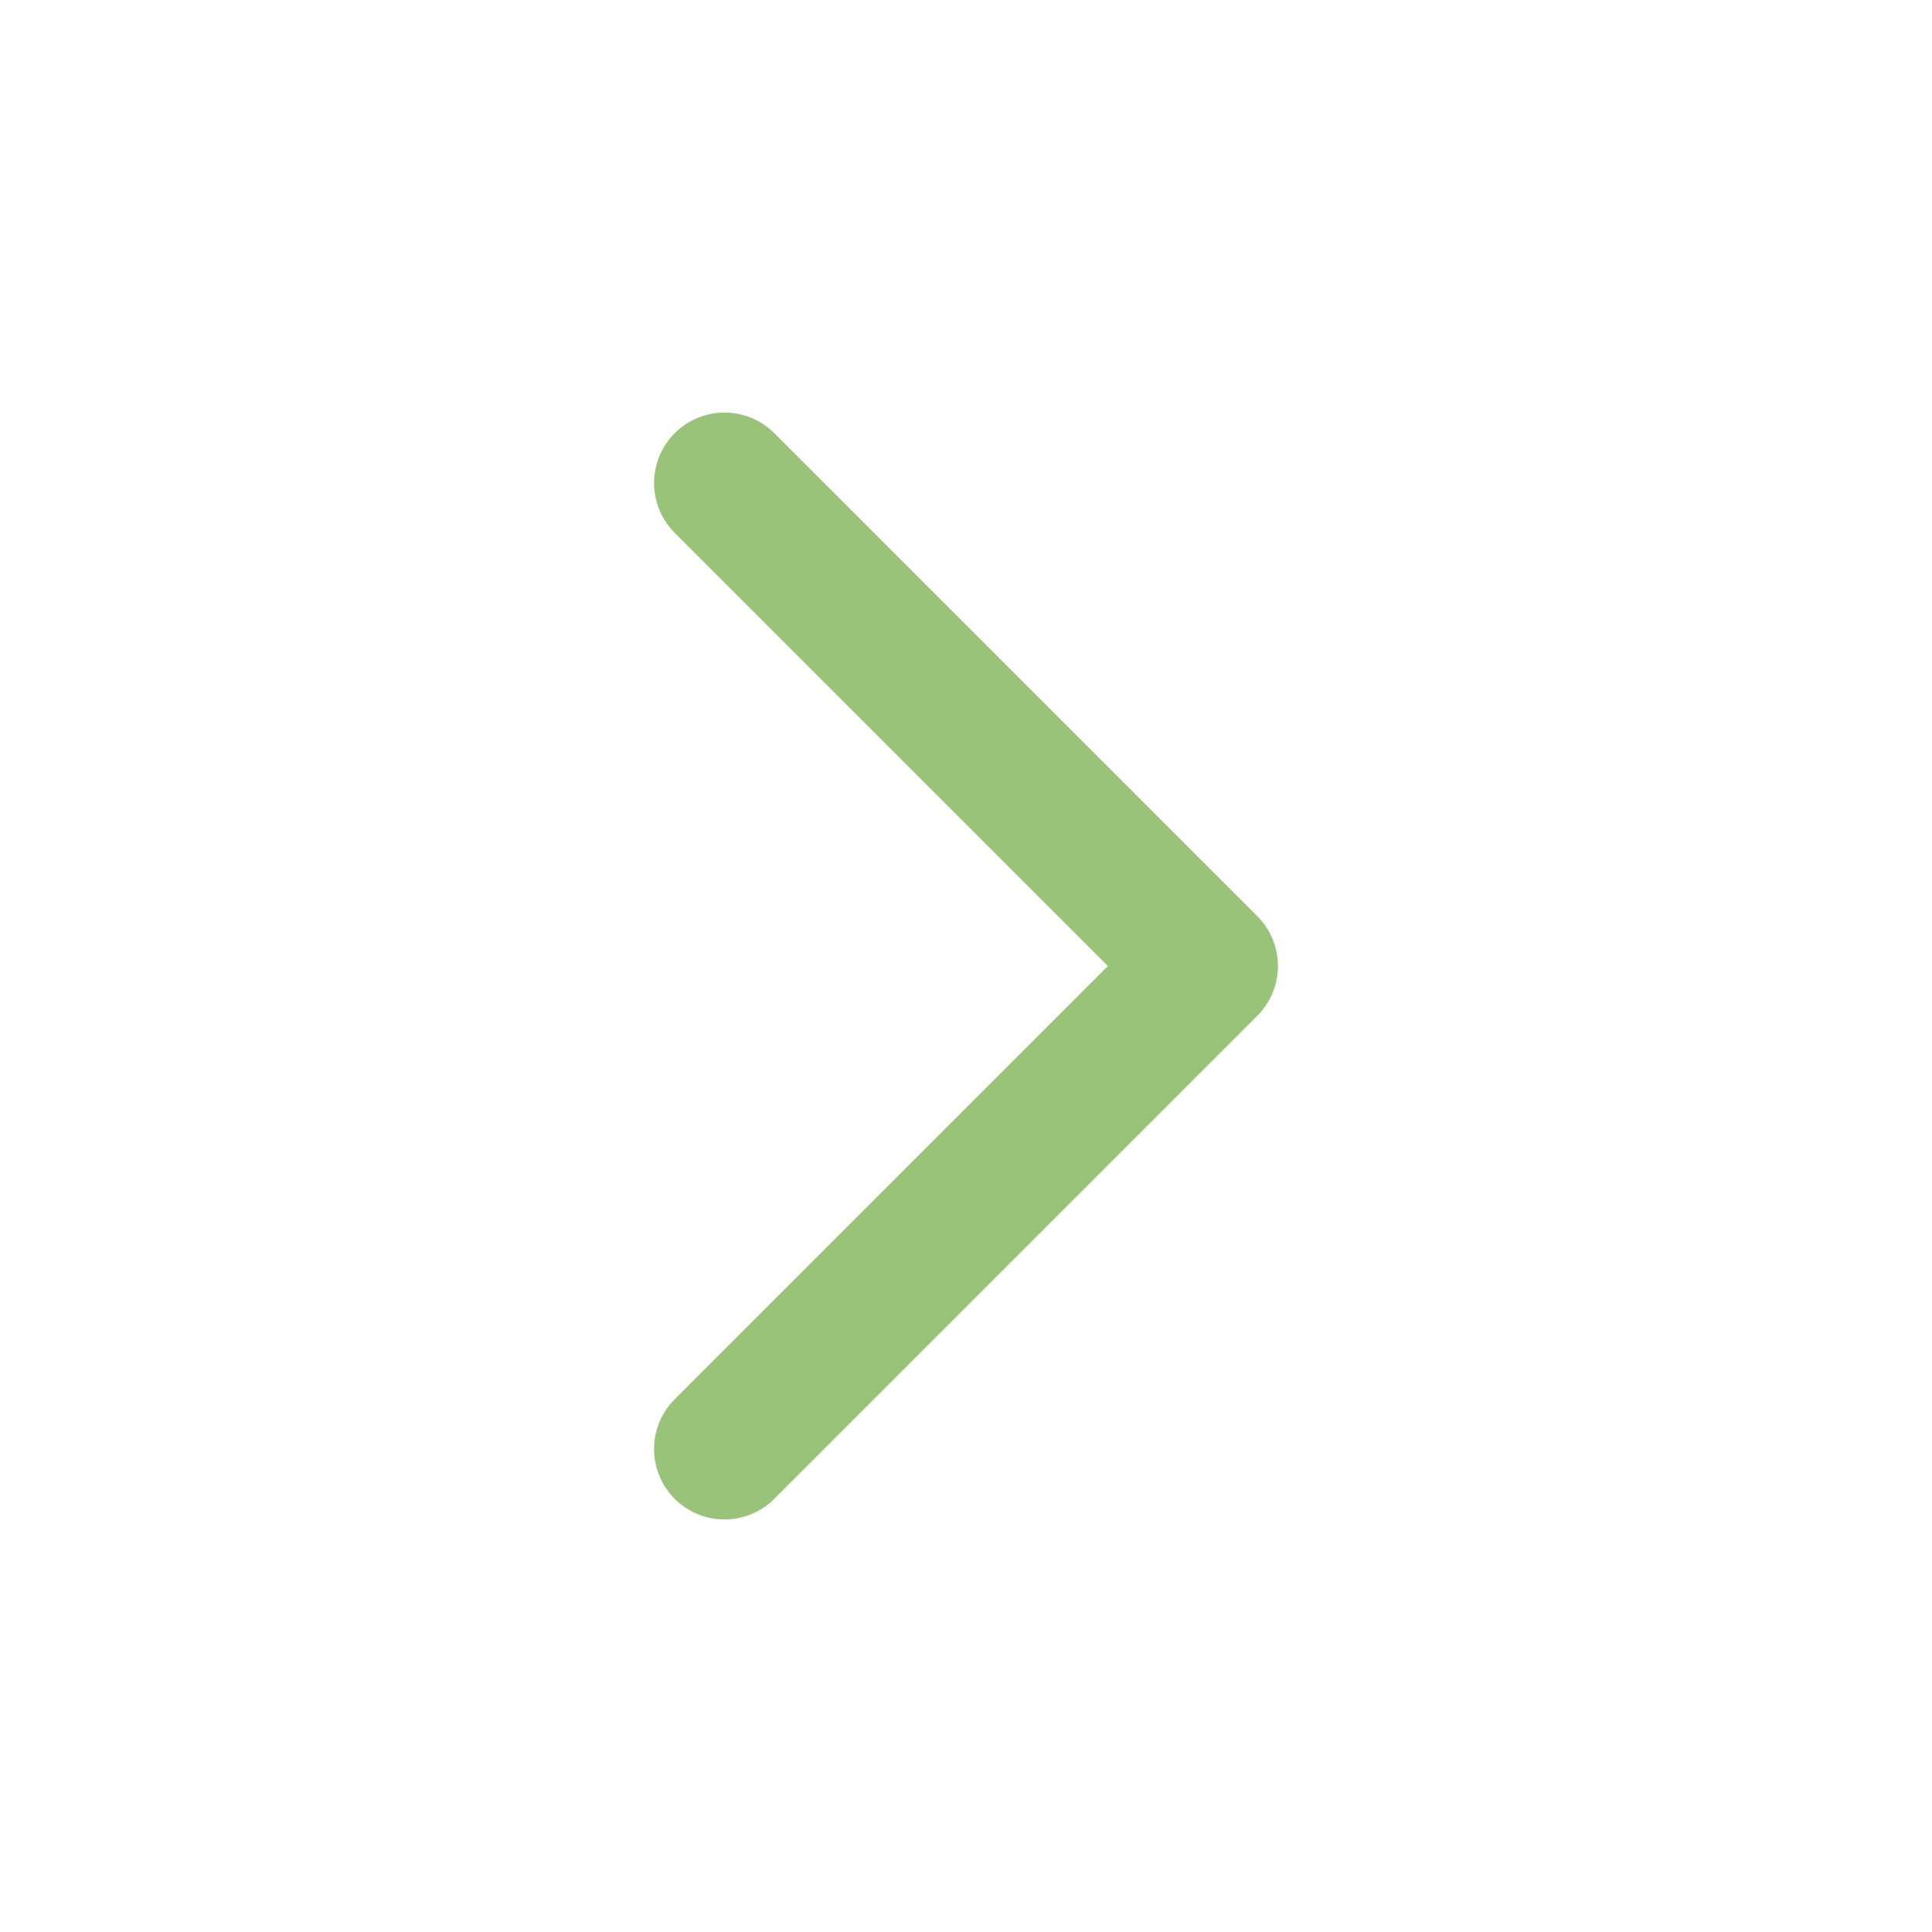
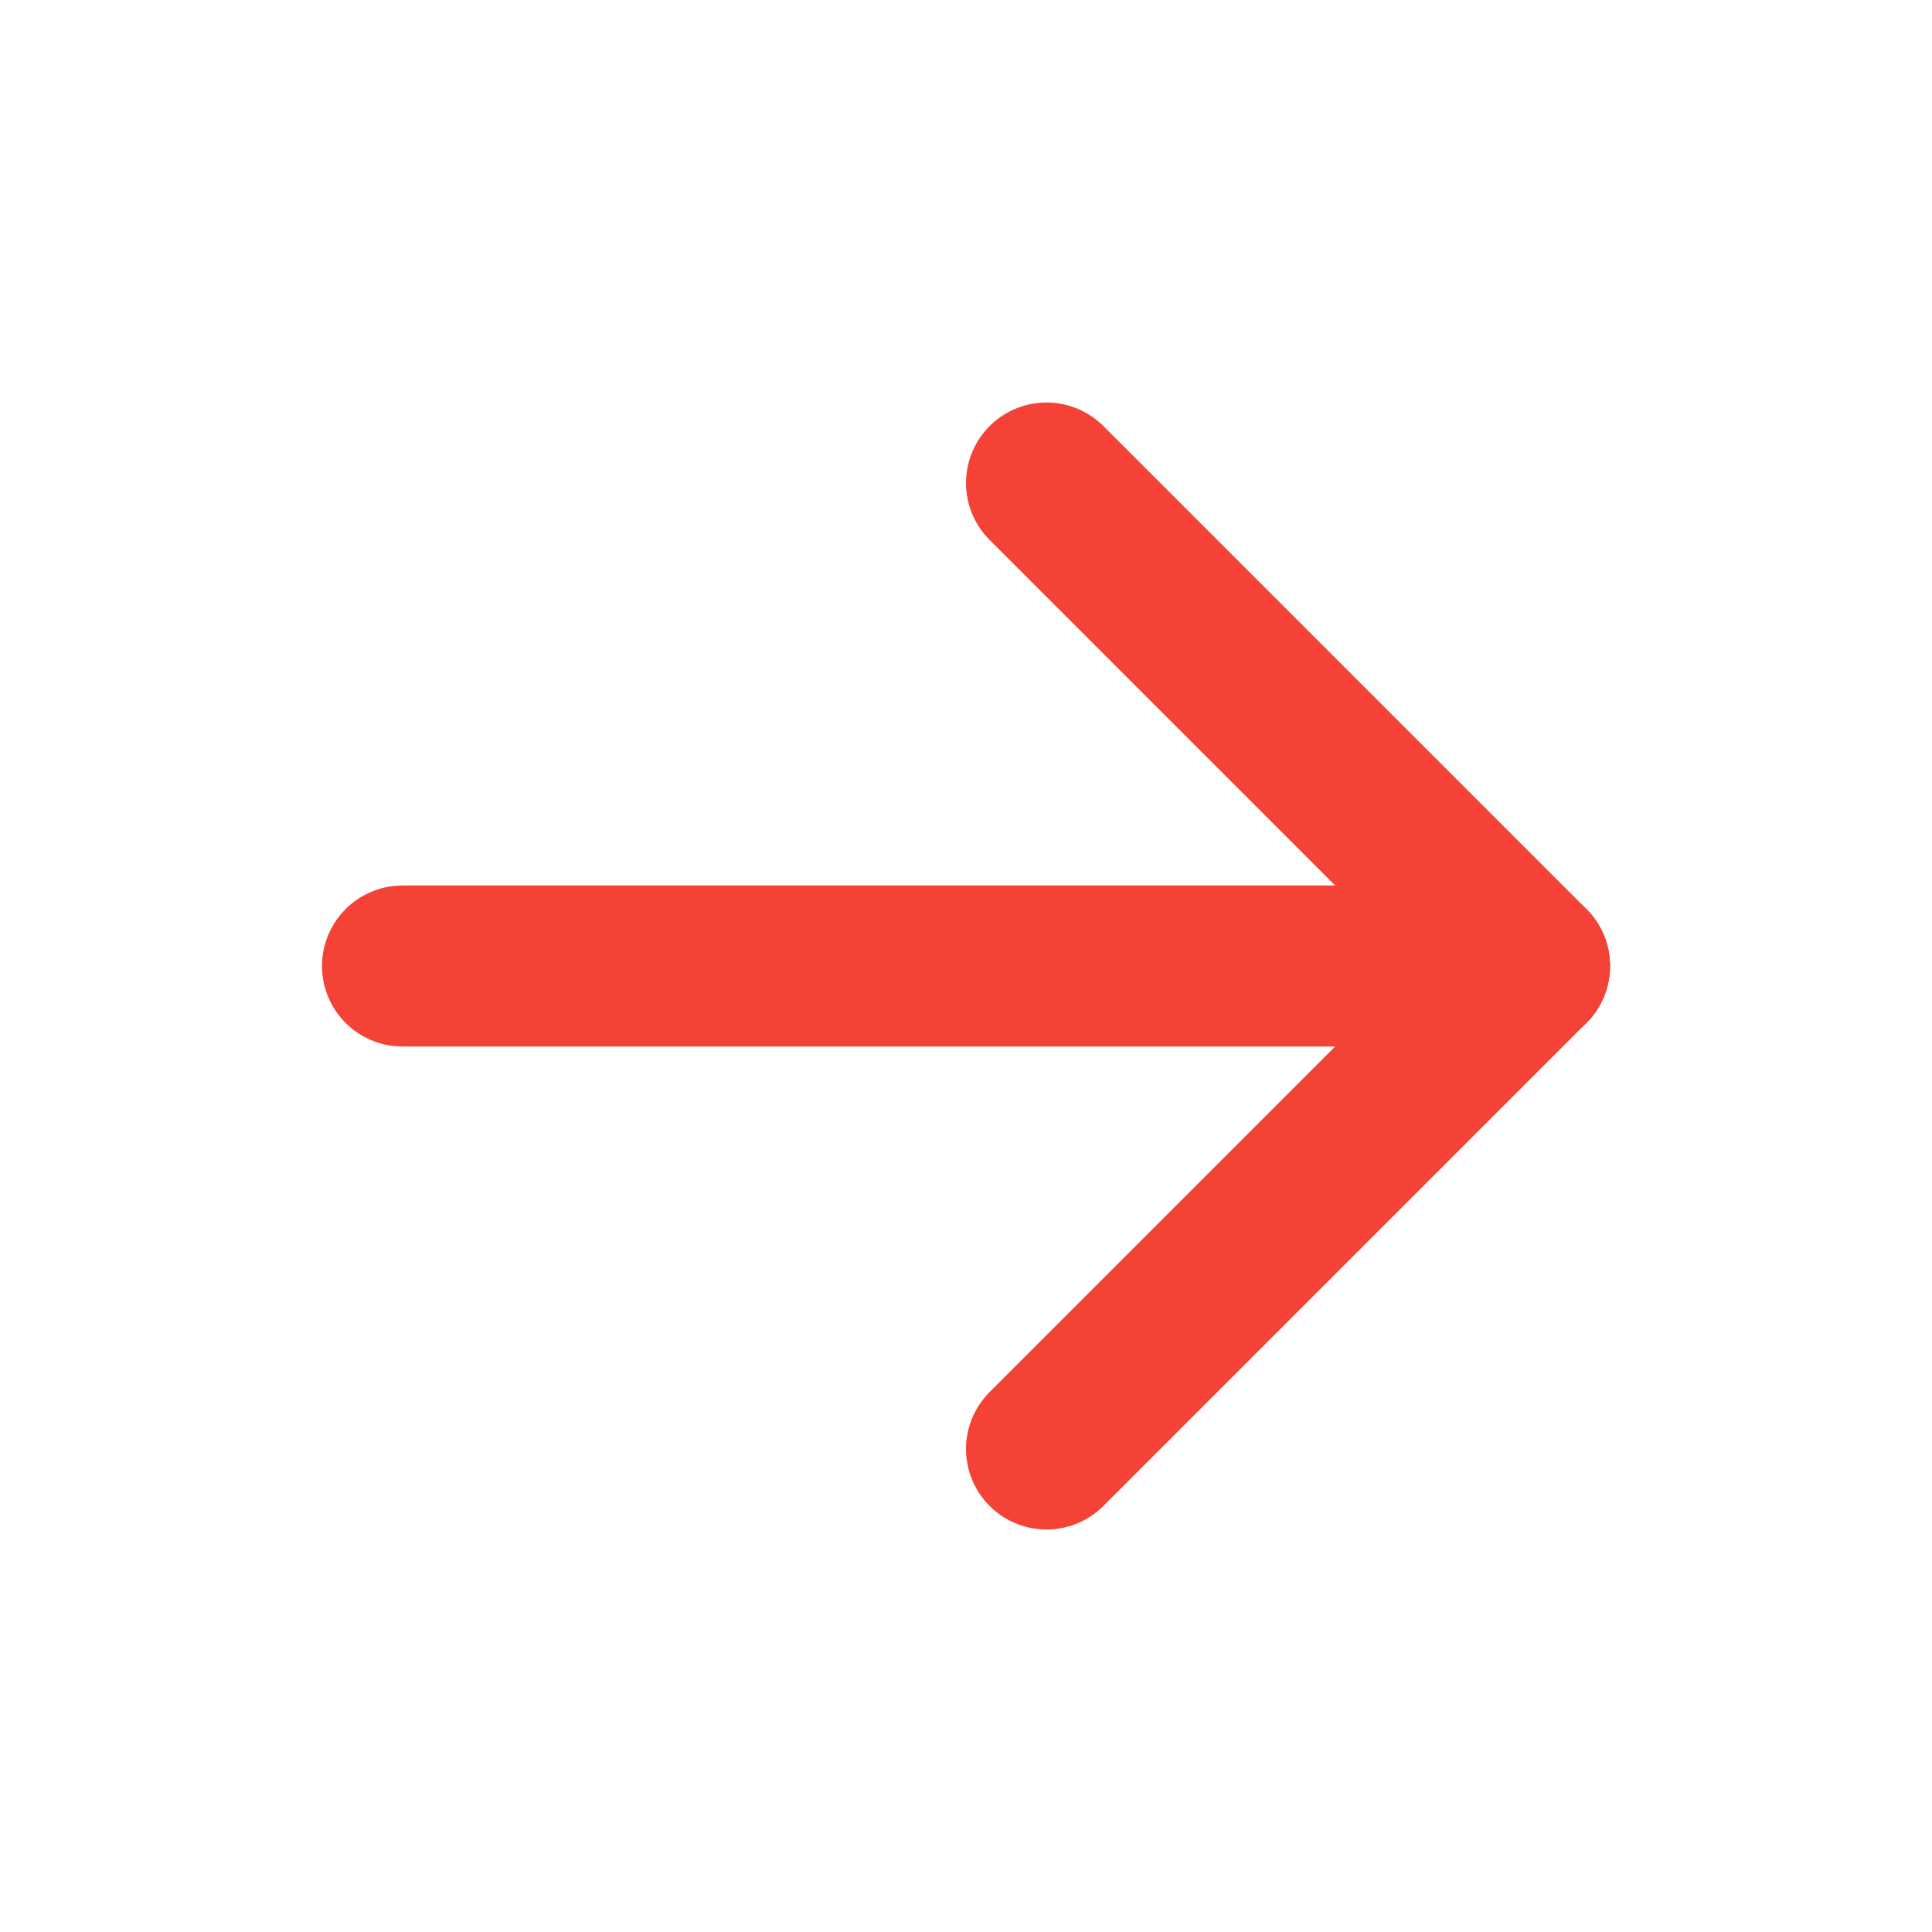
- <svg xmlns="http://www.w3.org/2000/svg" width="24" height="24" viewBox="0 0 24 24" fill="none" stroke="#98c379" stroke-width="1.75" stroke-linecap="round" stroke-linejoin="round" class="icon icon-tabler icons-tabler-outline icon-tabler-chevron-right">
+ <svg xmlns="http://www.w3.org/2000/svg" width="24" height="24" viewBox="0 0 24 24" fill="none" stroke="#f44336" stroke-width="2" stroke-linecap="round" stroke-linejoin="round" class="icon icon-tabler icons-tabler-outline icon-tabler-arrow-right">
  <path stroke="none" d="M0 0h24v24H0z" fill="none" />
-   <path d="M9 6l6 6l-6 6" />
+   <path d="M5 12l14 0" />
+   <path d="M13 18l6 -6" />
+   <path d="M13 6l6 6" />
</svg>
